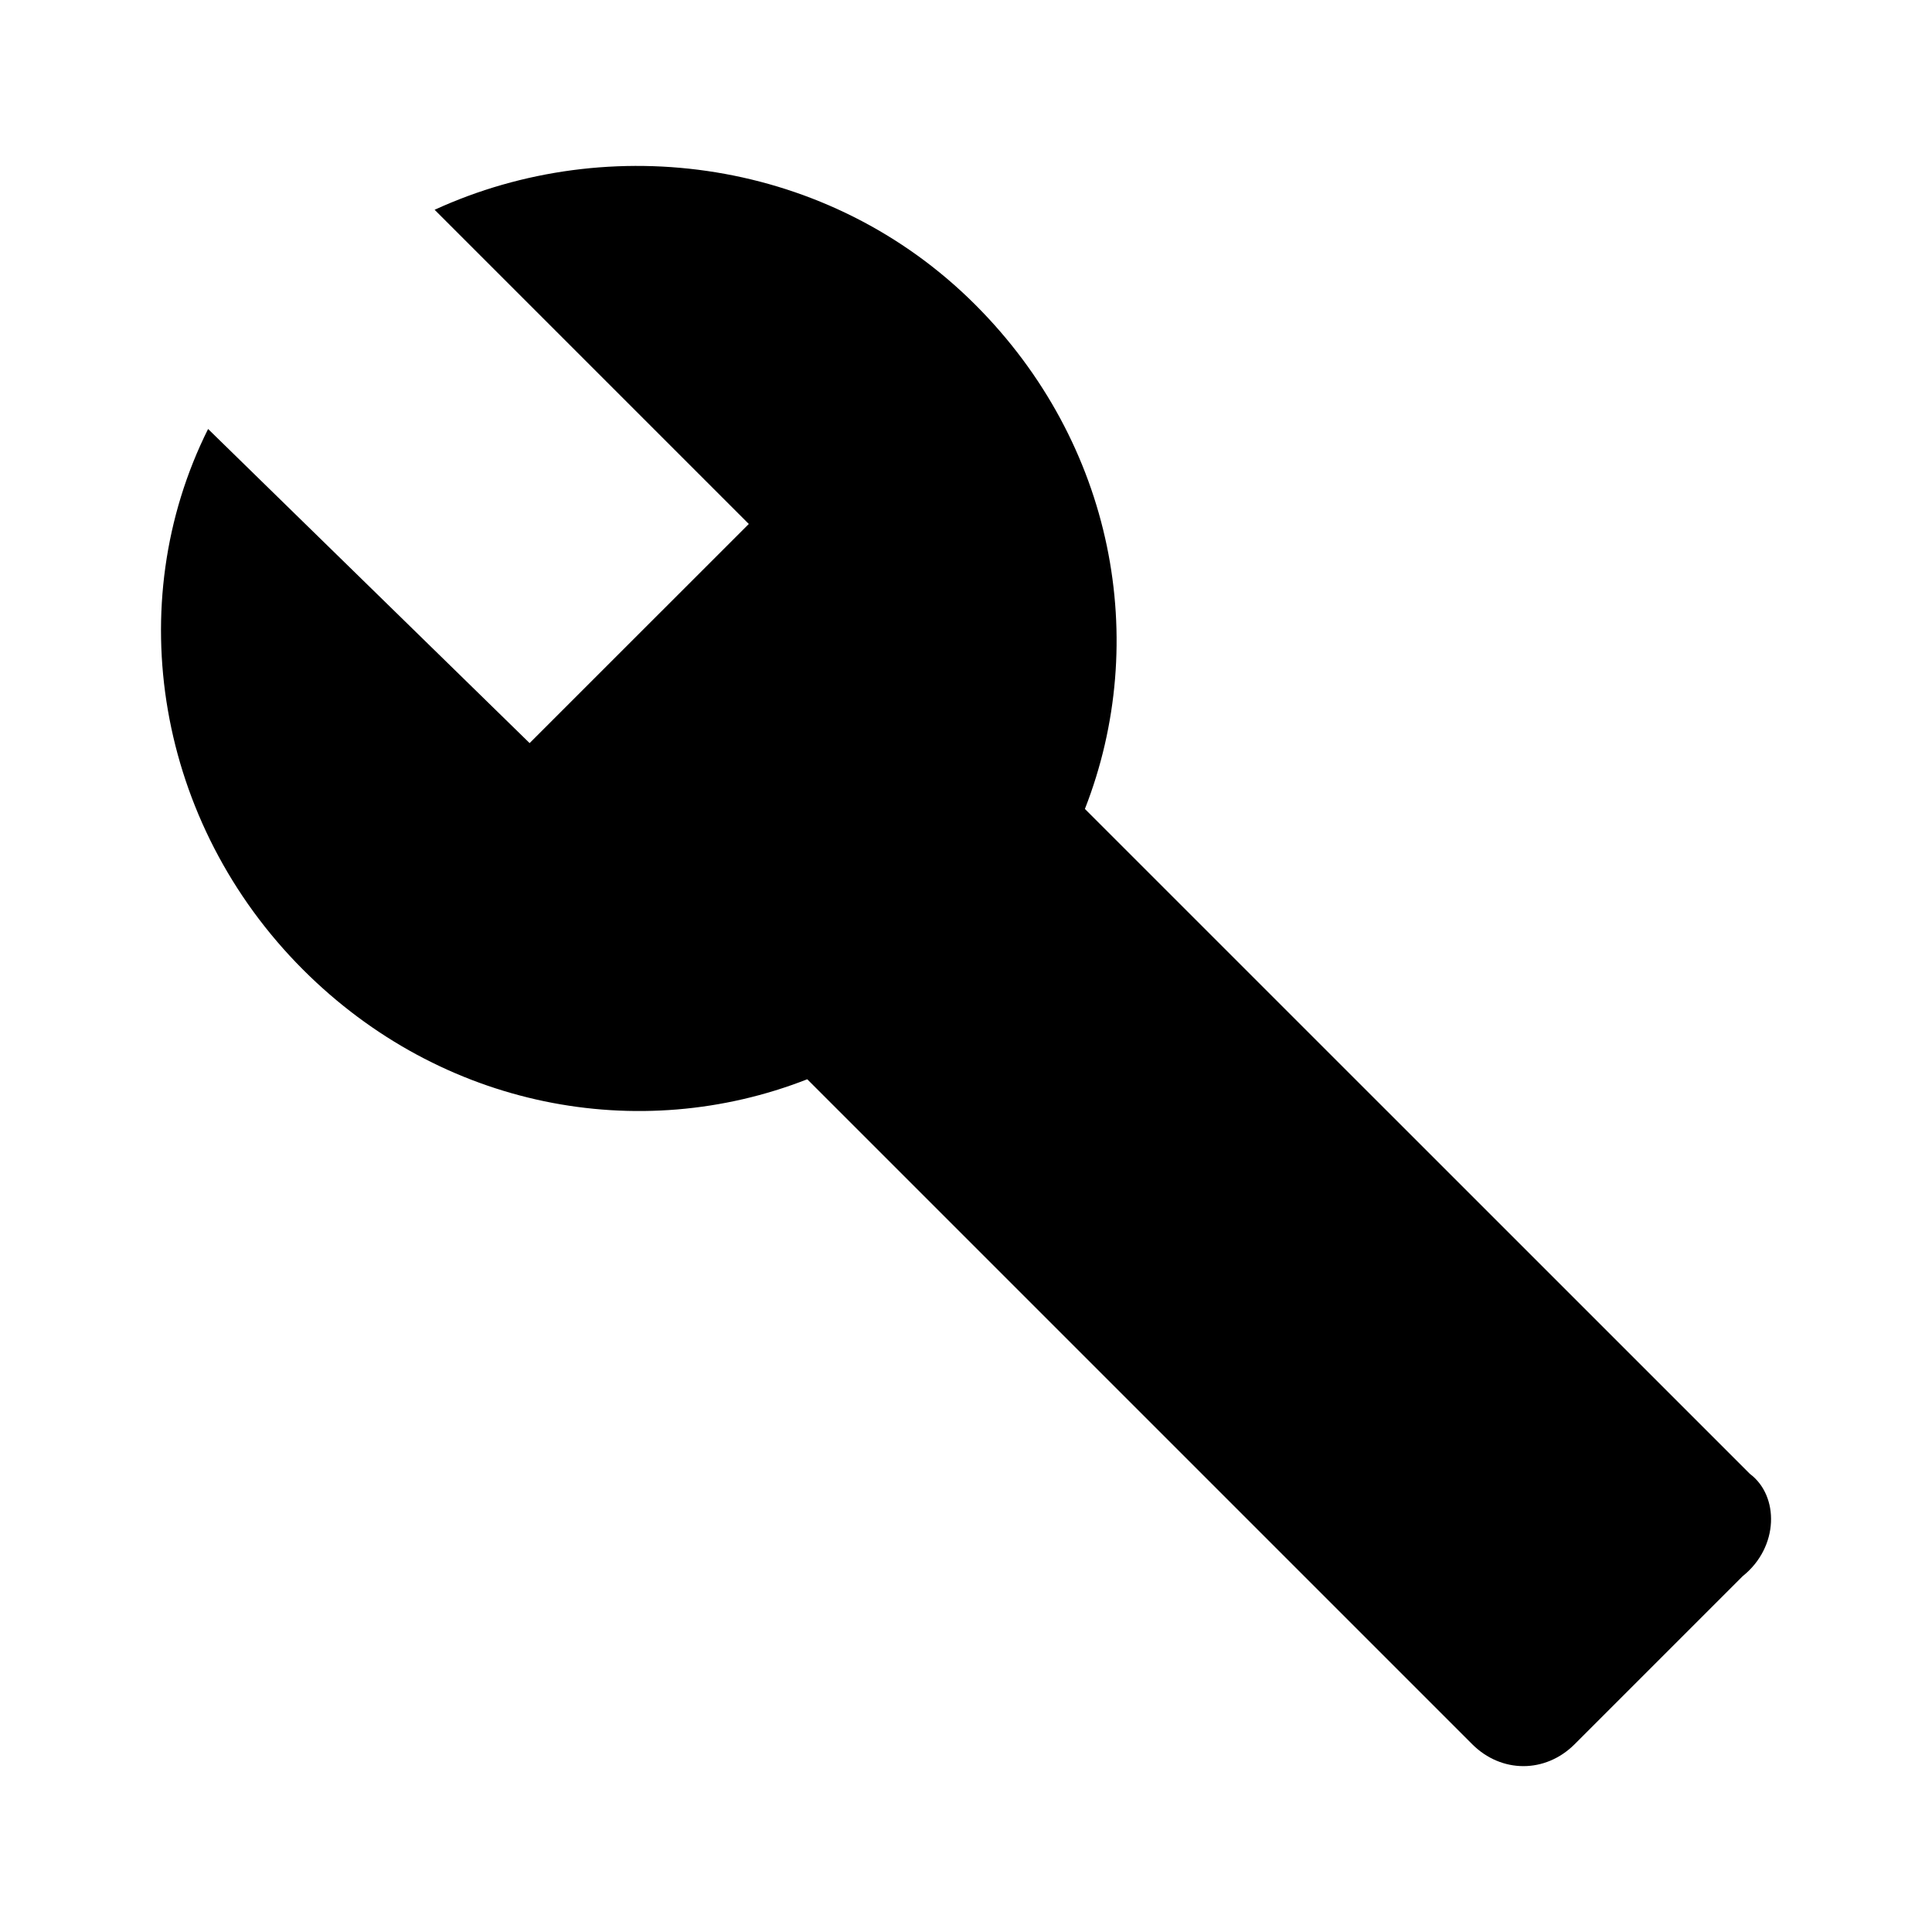
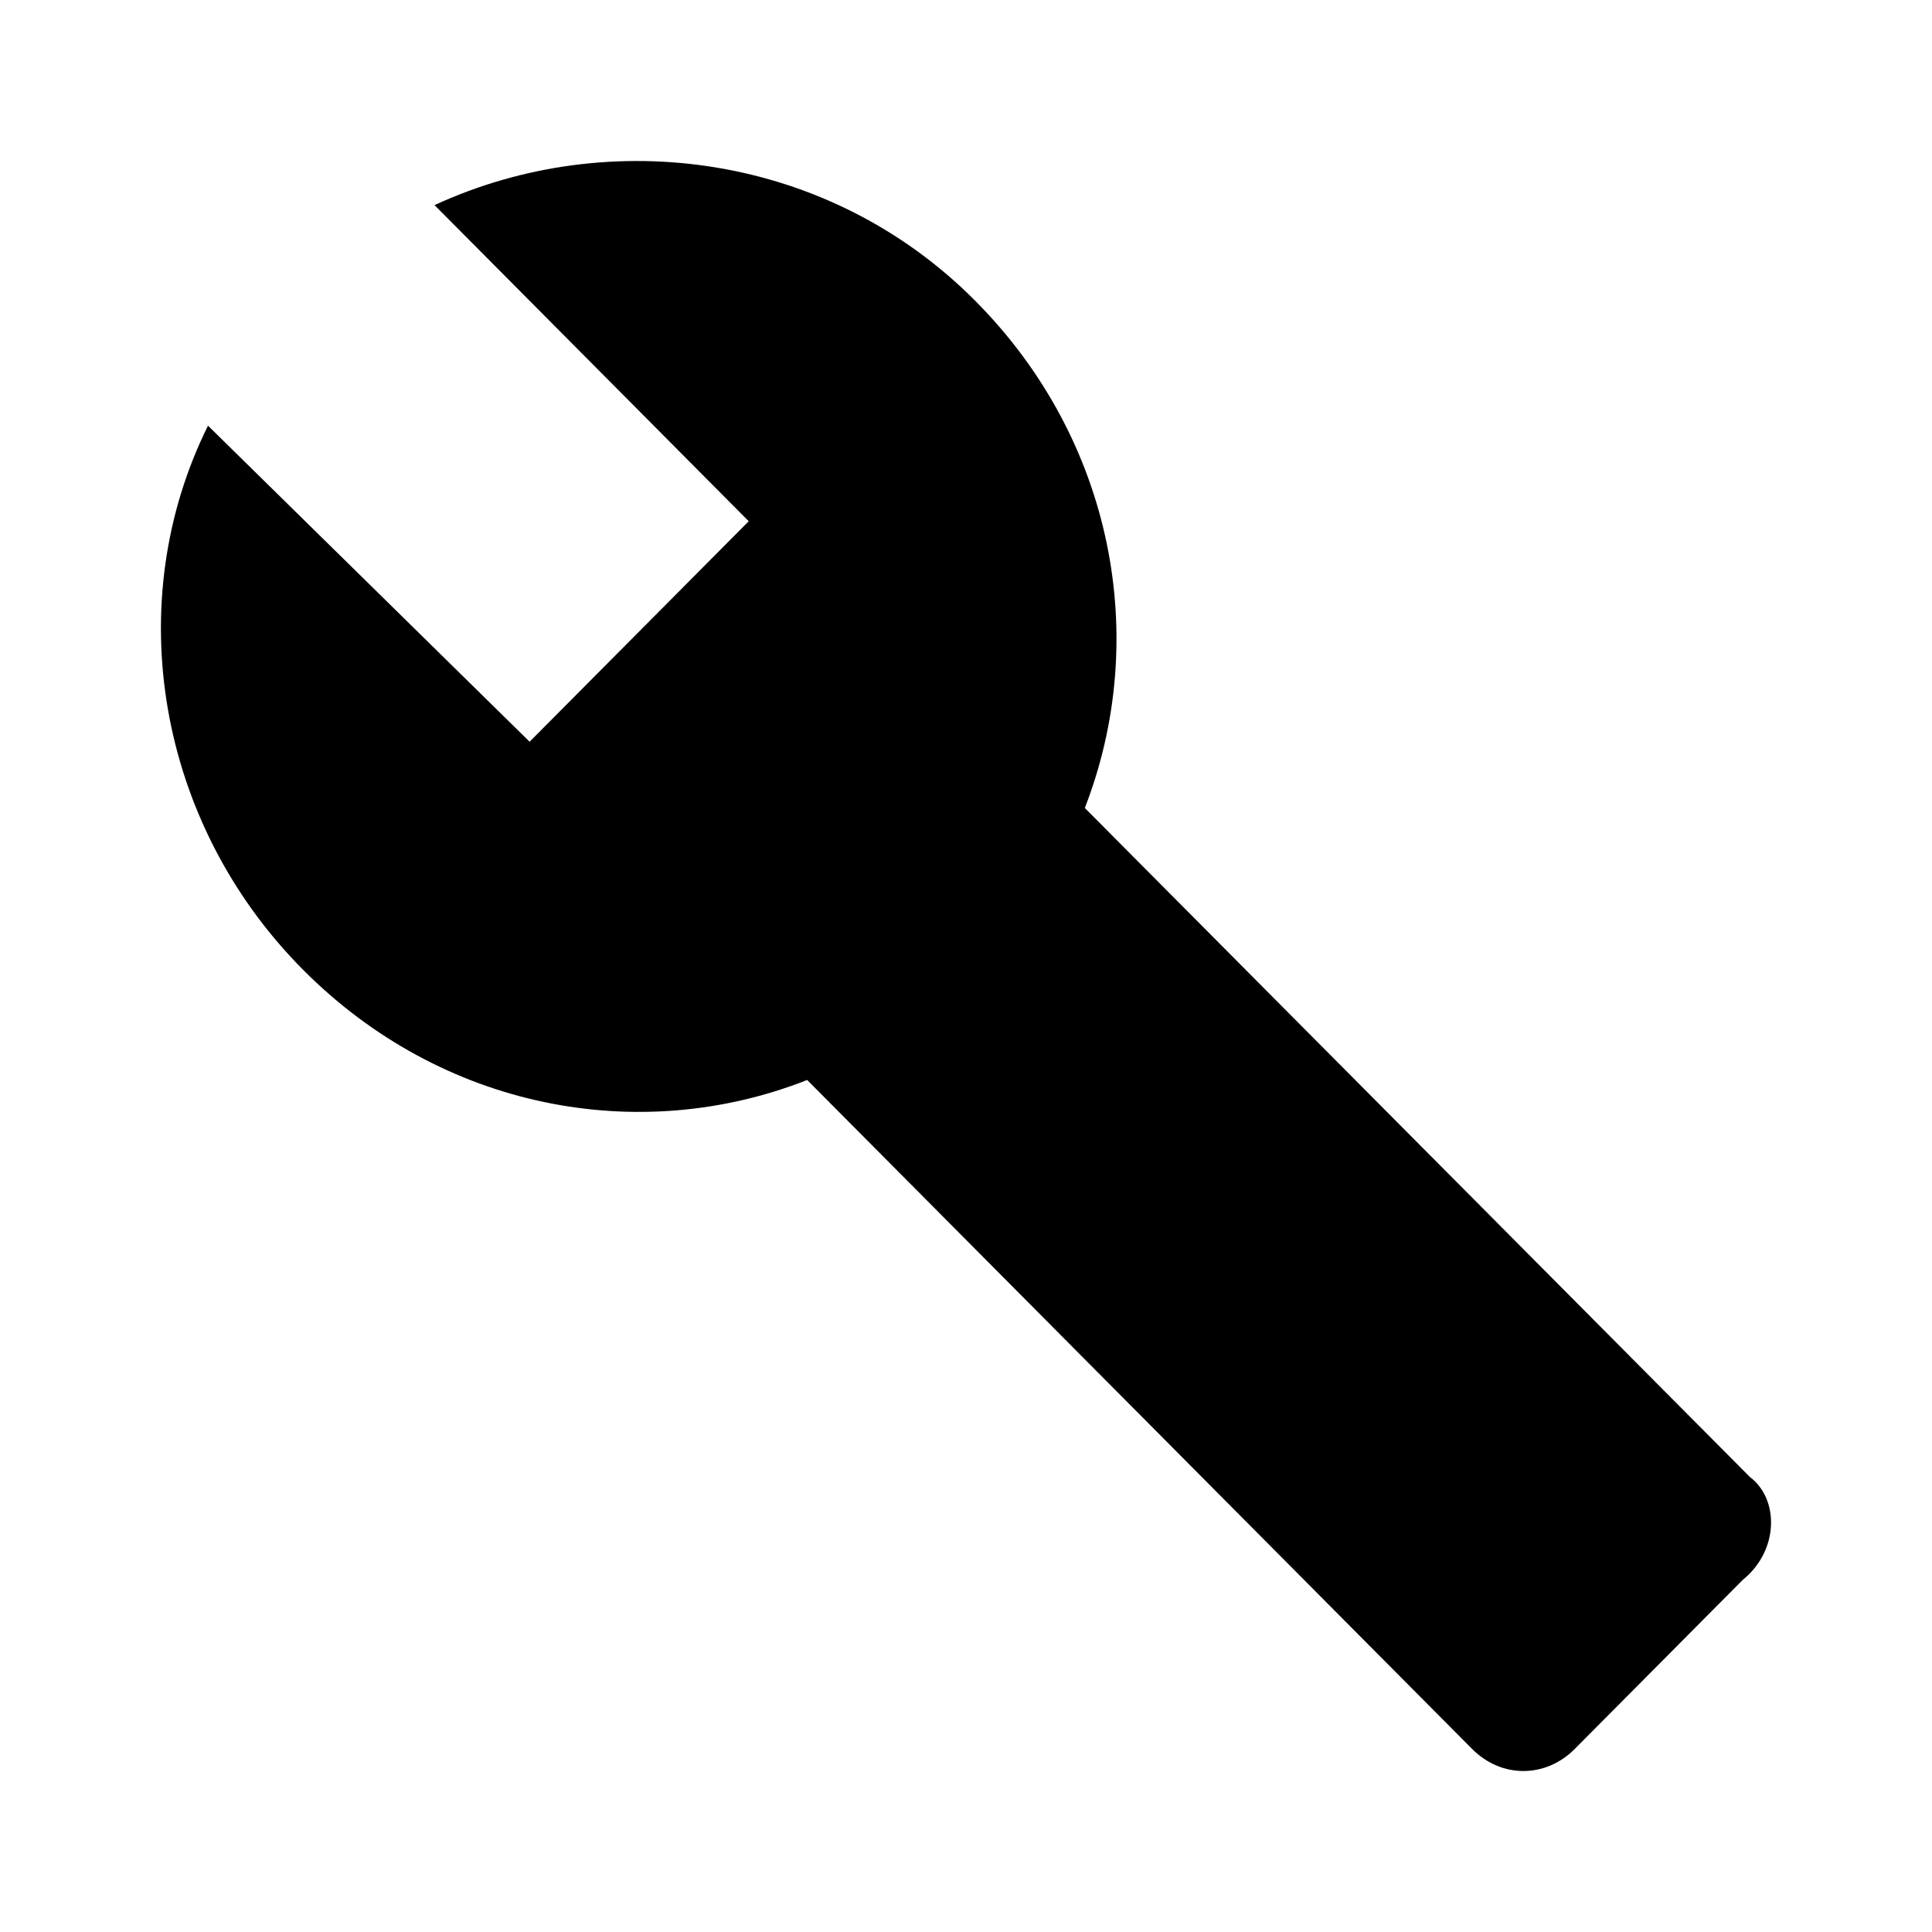
<svg xmlns="http://www.w3.org/2000/svg" version="1.1" id="icon_build" x="0px" y="0px" width="24px" height="24px" viewBox="0 0 24 24" enable-background="new 0 0 24 24" xml:space="preserve">
-   <path d="M21.738,18.309l-8.261-8.26c0.817-2.087,0.363-4.539-1.361-6.263c-1.815-1.815-4.539-2.179-6.717-1.18l3.903,3.903  L6.579,9.231L2.585,5.329c-1.089,2.178-0.636,4.901,1.18,6.717c1.725,1.725,4.176,2.179,6.263,1.361l8.261,8.261  c0.363,0.362,0.908,0.362,1.271,0l2.088-2.088C22.102,19.217,22.102,18.581,21.738,18.309z" />
+   <path d="M21.738,18.348l-8.262-8.311c0.816-2.1,0.363-4.567-1.362-6.301C10.3,1.91,7.577,1.543,5.398,2.548l3.903,3.927L6.579,9.214  L2.584,5.288c-1.089,2.191-0.636,4.931,1.18,6.758c1.726,1.736,4.176,2.192,6.263,1.37l8.262,8.312c0.363,0.363,0.908,0.363,1.271,0  l2.088-2.101C22.102,19.261,22.102,18.621,21.738,18.348z" />
</svg>
